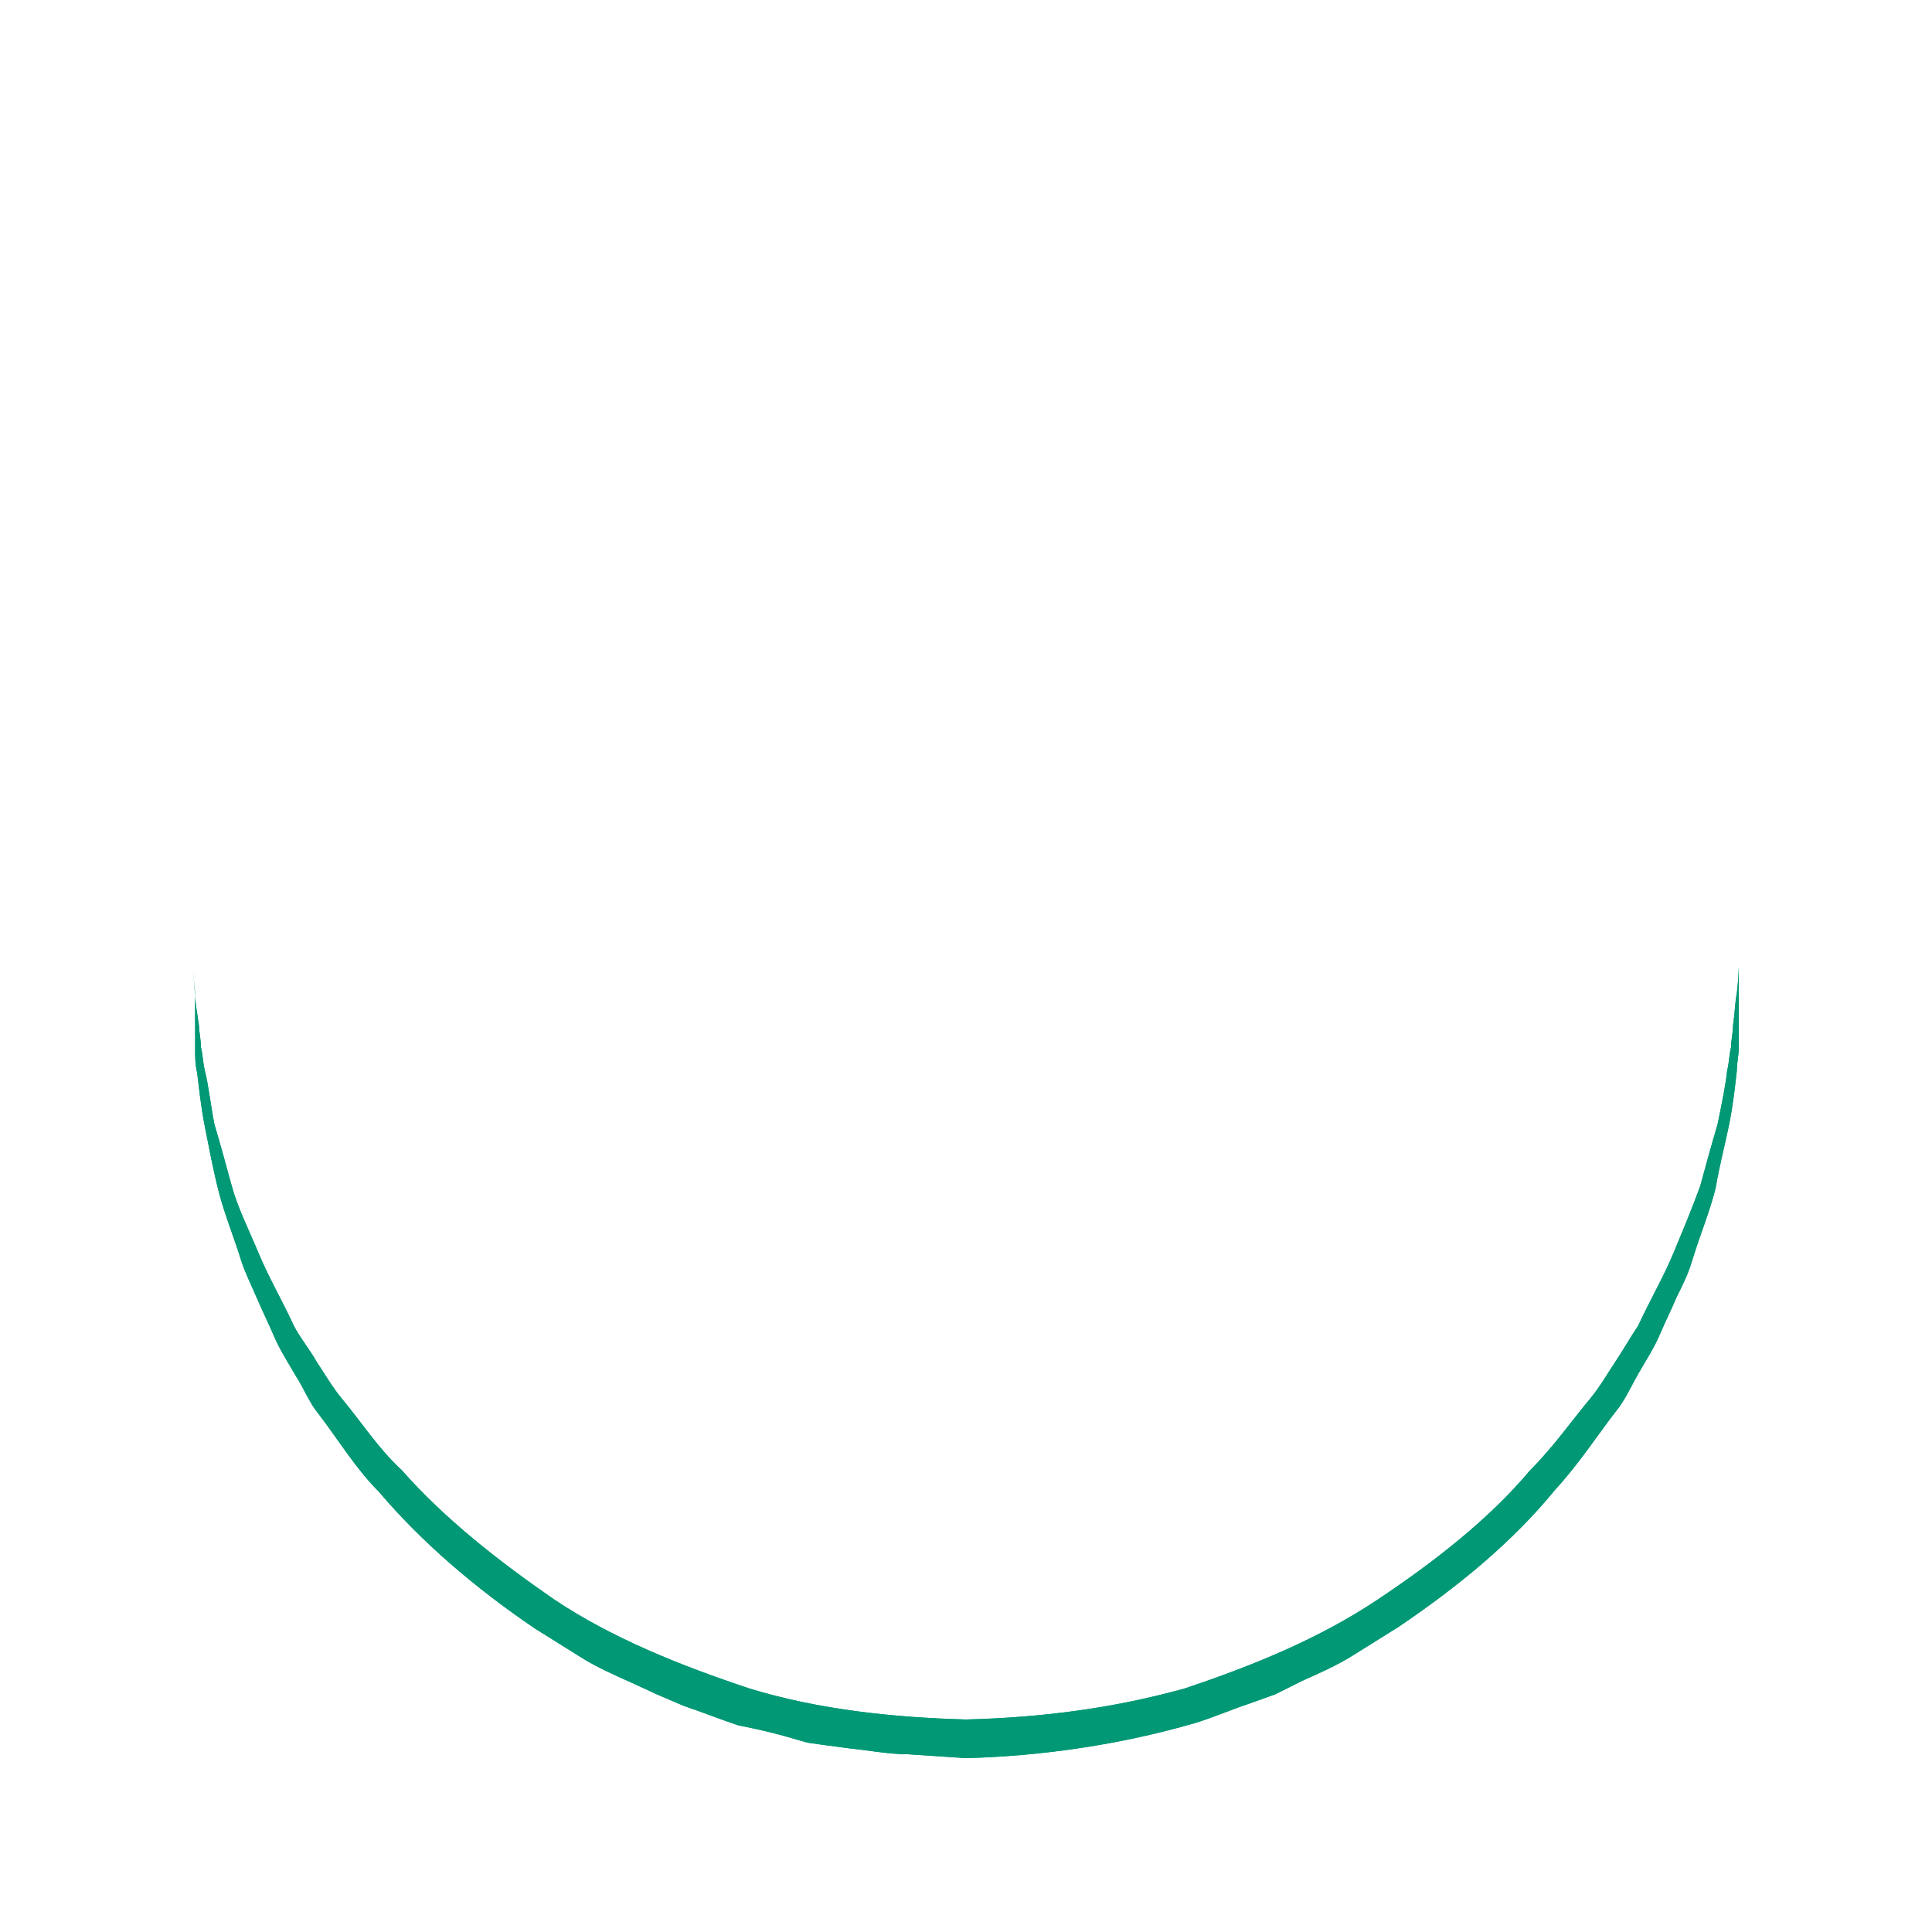
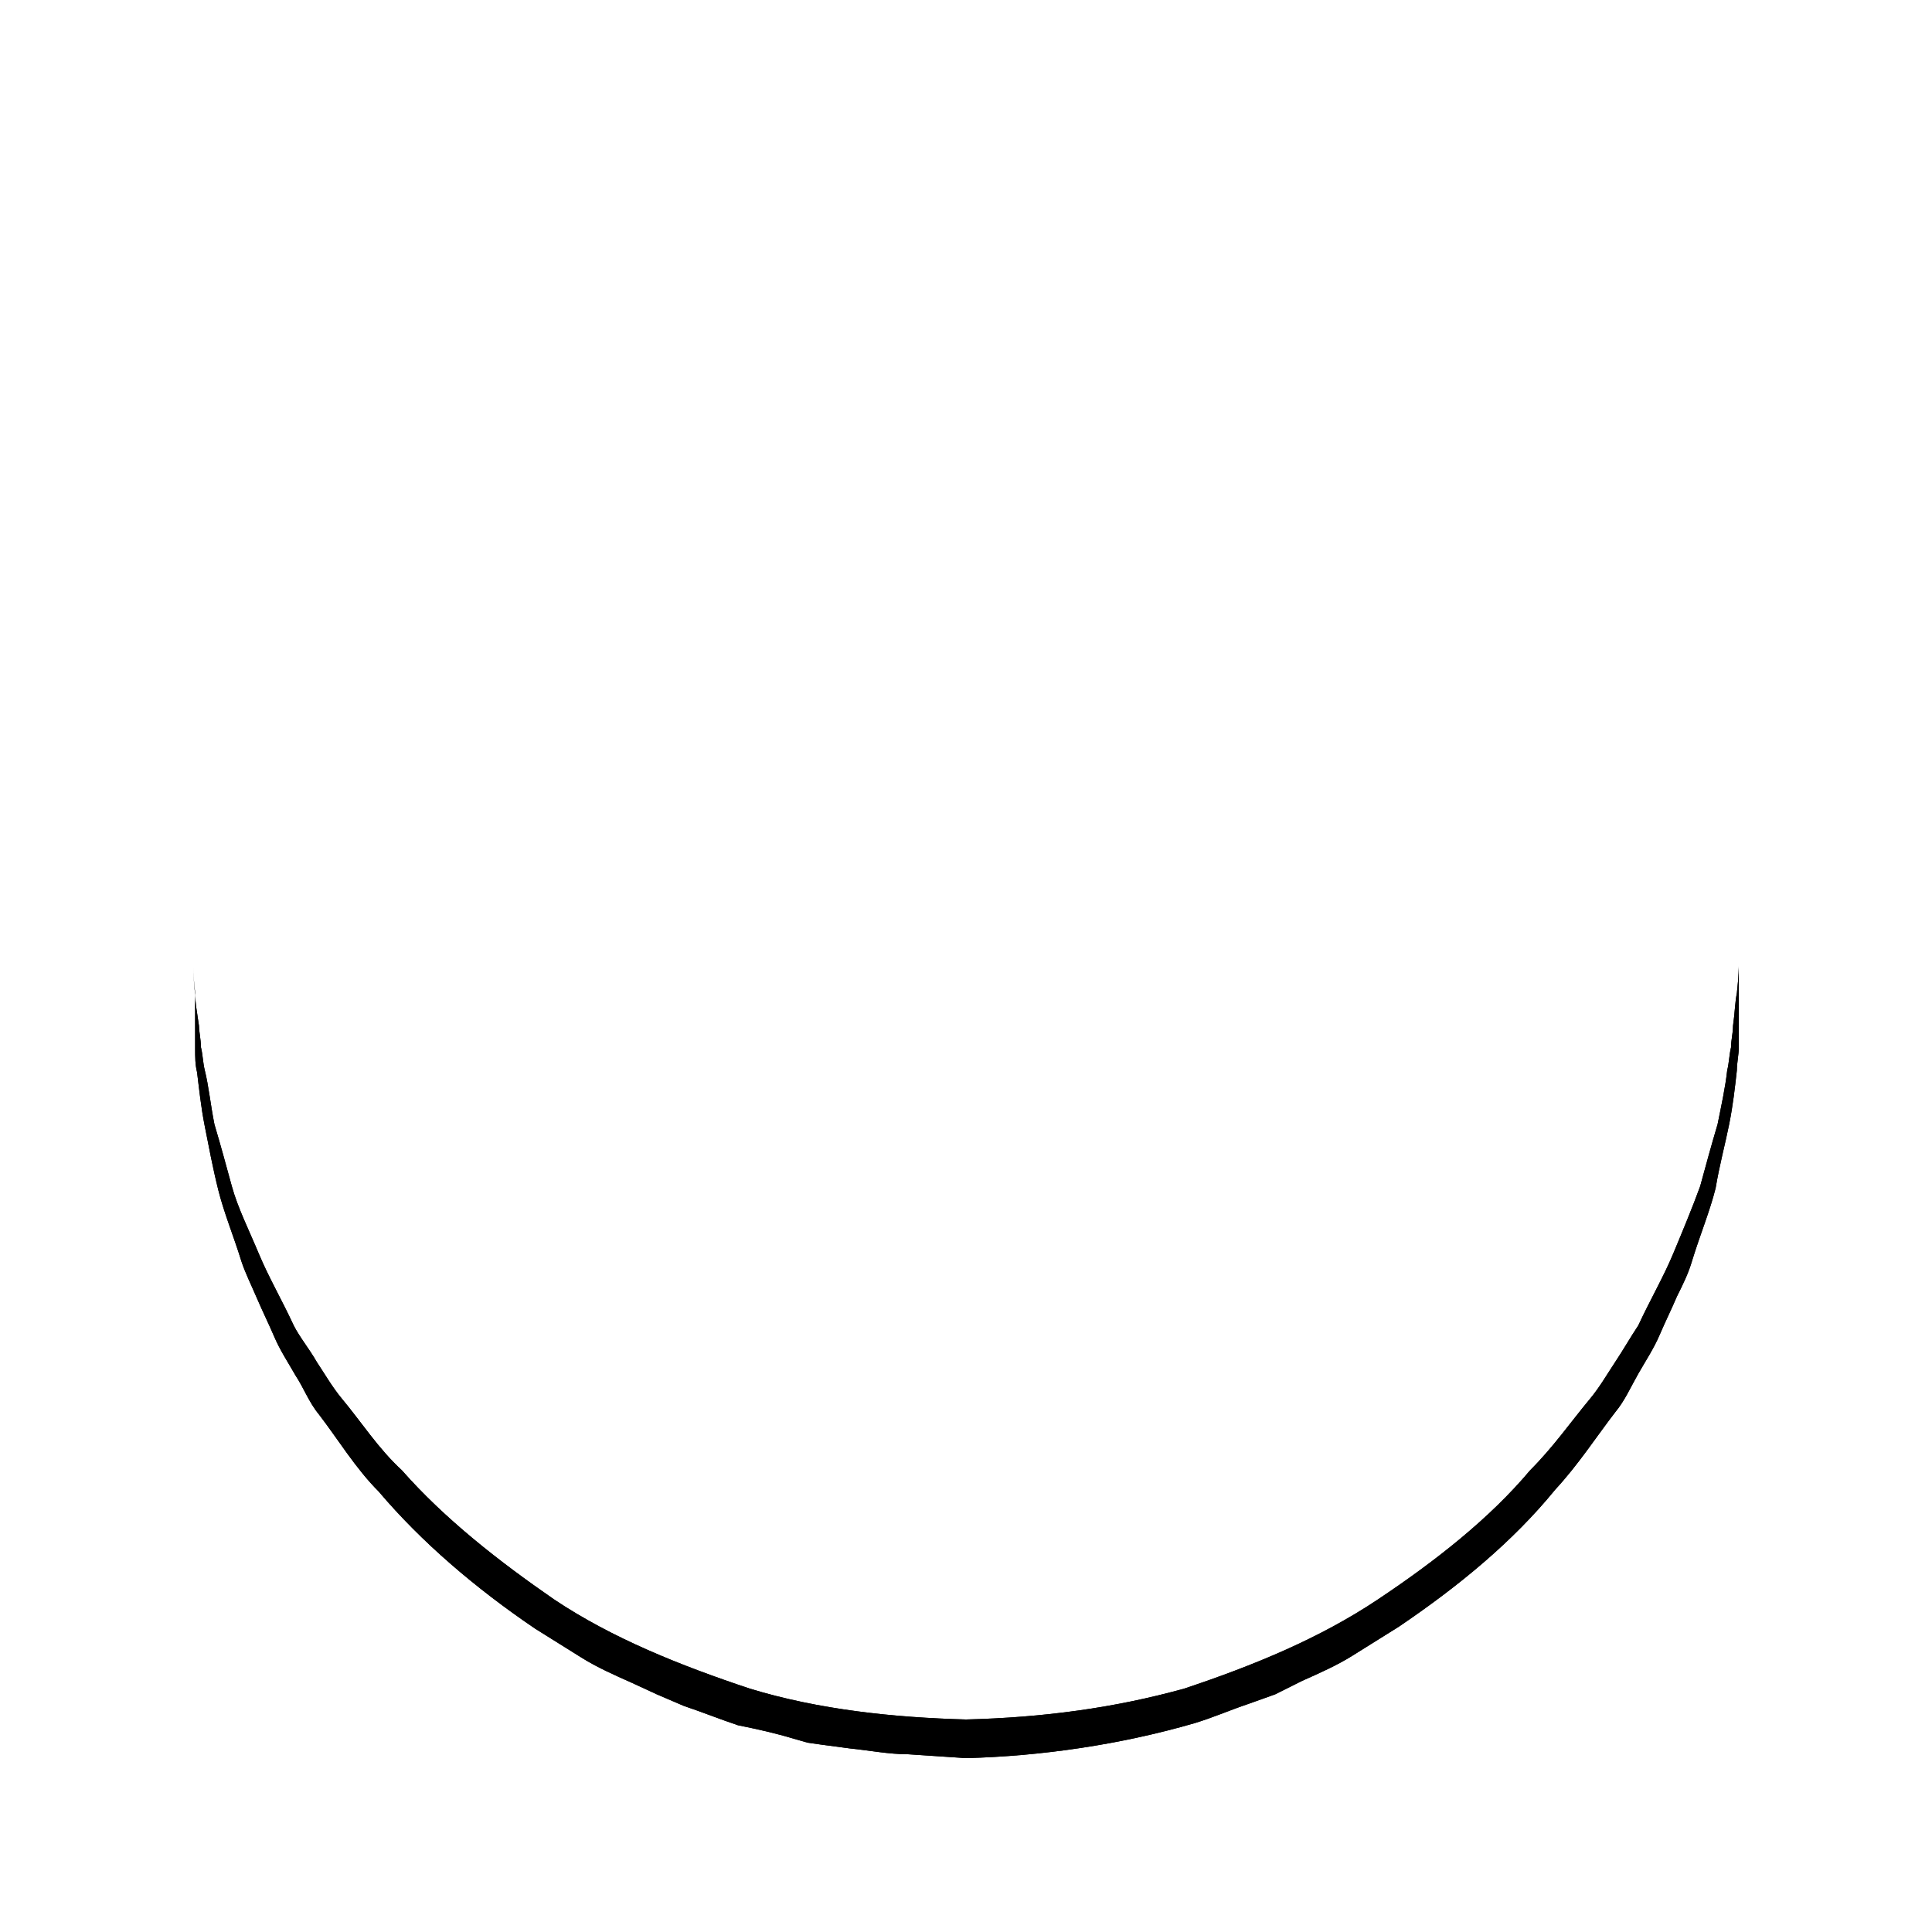
<svg xmlns="http://www.w3.org/2000/svg" width="40px" height="40px" viewBox="0 0 100 100" preserveAspectRatio="xMidYMid" class="uil-ring">
  <rect x="0" y="0" width="100" height="100" fill="none" class="bk" />
  <defs>
    <filter id="uil-ring-shadow" x="-100%" y="-100%" width="300%" height="300%">
      <feOffset result="offOut" in="SourceGraphic" dx="0" dy="0" />
      <feGaussianBlur result="blurOut" in="offOut" stdDeviation="0" />
      <feBlend in="SourceGraphic" in2="blurOut" mode="normal" />
    </filter>
  </defs>
-   <path d="M10,50c0,0,0,0.5,0.1,1.4c0,0.5,0.1,1,0.2,1.7c0,0.3,0.1,0.7,0.1,1.1c0.1,0.4,0.1,0.8,0.2,1.2c0.2,0.8,0.3,1.8,0.5,2.8 c0.3,1,0.6,2.1,0.9,3.2c0.3,1.1,0.9,2.3,1.4,3.5c0.5,1.2,1.2,2.4,1.8,3.7c0.3,0.6,0.8,1.2,1.2,1.9c0.4,0.6,0.8,1.3,1.3,1.9 c1,1.2,1.9,2.6,3.1,3.7c2.2,2.5,5,4.7,7.9,6.7c3,2,6.5,3.4,10.1,4.6c3.6,1.1,7.5,1.5,11.2,1.6c4-0.1,7.7-0.6,11.3-1.6 c3.6-1.2,7-2.6,10-4.6c3-2,5.8-4.2,7.9-6.7c1.2-1.2,2.1-2.5,3.1-3.7c0.5-0.6,0.9-1.3,1.3-1.9c0.4-0.6,0.8-1.3,1.2-1.9 c0.6-1.3,1.3-2.5,1.8-3.7c0.5-1.2,1-2.4,1.4-3.5c0.3-1.1,0.6-2.2,0.9-3.2c0.2-1,0.4-1.9,0.5-2.8c0.1-0.4,0.1-0.8,0.2-1.2 c0-0.4,0.1-0.7,0.1-1.1c0.1-0.7,0.1-1.2,0.2-1.7C90,50.5,90,50,90,50s0,0.5,0,1.4c0,0.5,0,1,0,1.7c0,0.3,0,0.7,0,1.1 c0,0.4-0.1,0.8-0.1,1.2c-0.1,0.9-0.2,1.8-0.4,2.8c-0.2,1-0.5,2.1-0.7,3.3c-0.3,1.2-0.8,2.4-1.2,3.7c-0.2,0.7-0.5,1.3-0.8,1.9 c-0.3,0.7-0.6,1.3-0.9,2c-0.3,0.7-0.7,1.3-1.1,2c-0.4,0.7-0.7,1.4-1.2,2c-1,1.3-1.9,2.7-3.1,4c-2.2,2.7-5,5-8.1,7.1 c-0.8,0.5-1.6,1-2.4,1.5c-0.8,0.5-1.7,0.9-2.6,1.3L66,87.7l-1.4,0.5c-0.9,0.3-1.8,0.7-2.8,1c-3.8,1.1-7.9,1.7-11.8,1.8L47,90.8 c-1,0-2-0.2-3-0.3l-1.5-0.2l-0.7-0.1L41.1,90c-1-0.3-1.9-0.5-2.9-0.7c-0.9-0.3-1.9-0.7-2.8-1L34,87.7l-1.3-0.6 c-0.9-0.4-1.8-0.8-2.6-1.3c-0.8-0.5-1.6-1-2.4-1.5c-3.1-2.1-5.9-4.5-8.1-7.1c-1.2-1.2-2.1-2.7-3.1-4c-0.5-0.6-0.8-1.4-1.2-2 c-0.4-0.7-0.8-1.3-1.1-2c-0.3-0.7-0.6-1.3-0.9-2c-0.3-0.7-0.6-1.3-0.8-1.9c-0.4-1.3-0.9-2.5-1.2-3.7c-0.3-1.2-0.5-2.3-0.7-3.3 c-0.2-1-0.3-2-0.4-2.8c-0.1-0.4-0.1-0.8-0.1-1.2c0-0.4,0-0.7,0-1.1c0-0.7,0-1.2,0-1.7C10,50.5,10,50,10,50z" fill="#019875" filter="url(#uil-ring-shadow)">
+   <path d="M10,50c0,0,0,0.5,0.1,1.4c0,0.5,0.1,1,0.2,1.7c0,0.3,0.1,0.7,0.1,1.1c0.1,0.4,0.1,0.8,0.2,1.2c0.2,0.8,0.3,1.8,0.5,2.8 c0.3,1,0.6,2.1,0.9,3.2c0.3,1.1,0.9,2.3,1.4,3.5c0.5,1.2,1.2,2.4,1.8,3.7c0.3,0.6,0.8,1.2,1.2,1.9c0.4,0.6,0.8,1.3,1.3,1.9 c1,1.2,1.9,2.6,3.1,3.7c2.2,2.5,5,4.7,7.9,6.7c3,2,6.5,3.4,10.1,4.6c3.6,1.1,7.5,1.5,11.2,1.6c4-0.1,7.7-0.6,11.3-1.6 c3.6-1.2,7-2.6,10-4.6c3-2,5.8-4.2,7.9-6.7c1.2-1.2,2.1-2.5,3.1-3.7c0.5-0.6,0.9-1.3,1.3-1.9c0.4-0.6,0.8-1.3,1.2-1.9 c0.6-1.3,1.3-2.5,1.8-3.7c0.5-1.2,1-2.4,1.4-3.5c0.3-1.1,0.6-2.2,0.9-3.2c0.2-1,0.4-1.9,0.5-2.8c0.1-0.4,0.1-0.8,0.2-1.2 c0-0.4,0.1-0.7,0.1-1.1c0.1-0.7,0.1-1.2,0.2-1.7C90,50.5,90,50,90,50s0,0.5,0,1.4c0,0.5,0,1,0,1.7c0,0.3,0,0.7,0,1.1 c0,0.4-0.1,0.8-0.1,1.2c-0.1,0.9-0.2,1.8-0.4,2.8c-0.2,1-0.5,2.1-0.7,3.3c-0.3,1.2-0.8,2.4-1.2,3.7c-0.2,0.7-0.5,1.3-0.8,1.9 c-0.3,0.7-0.6,1.3-0.9,2c-0.3,0.7-0.7,1.3-1.1,2c-0.4,0.7-0.7,1.4-1.2,2c-1,1.3-1.9,2.7-3.1,4c-2.2,2.7-5,5-8.1,7.1 c-0.8,0.5-1.6,1-2.4,1.5c-0.8,0.5-1.7,0.9-2.6,1.3L66,87.7l-1.4,0.5c-0.9,0.3-1.8,0.7-2.8,1c-3.8,1.1-7.9,1.7-11.8,1.8L47,90.8 c-1,0-2-0.2-3-0.3l-1.5-0.2l-0.7-0.1L41.1,90c-1-0.3-1.9-0.5-2.9-0.7c-0.9-0.3-1.9-0.7-2.8-1L34,87.7l-1.3-0.6 c-0.9-0.4-1.8-0.8-2.6-1.3c-0.8-0.5-1.6-1-2.4-1.5c-3.1-2.1-5.9-4.5-8.1-7.1c-1.2-1.2-2.1-2.7-3.1-4c-0.5-0.6-0.8-1.4-1.2-2 c-0.4-0.7-0.8-1.3-1.1-2c-0.3-0.7-0.6-1.3-0.9-2c-0.3-0.7-0.6-1.3-0.8-1.9c-0.4-1.3-0.9-2.5-1.2-3.7c-0.3-1.2-0.5-2.3-0.7-3.3 c-0.2-1-0.3-2-0.4-2.8c-0.1-0.4-0.1-0.8-0.1-1.2c0-0.4,0-0.7,0-1.1c0-0.7,0-1.2,0-1.7C10,50.5,10,50,10,50z" fill="#000000" filter="url(#uil-ring-shadow)">
    <animateTransform attributeName="transform" type="rotate" from="0 50 50" to="360 50 50" repeatCount="indefinite" dur="1s" />
  </path>
</svg>
